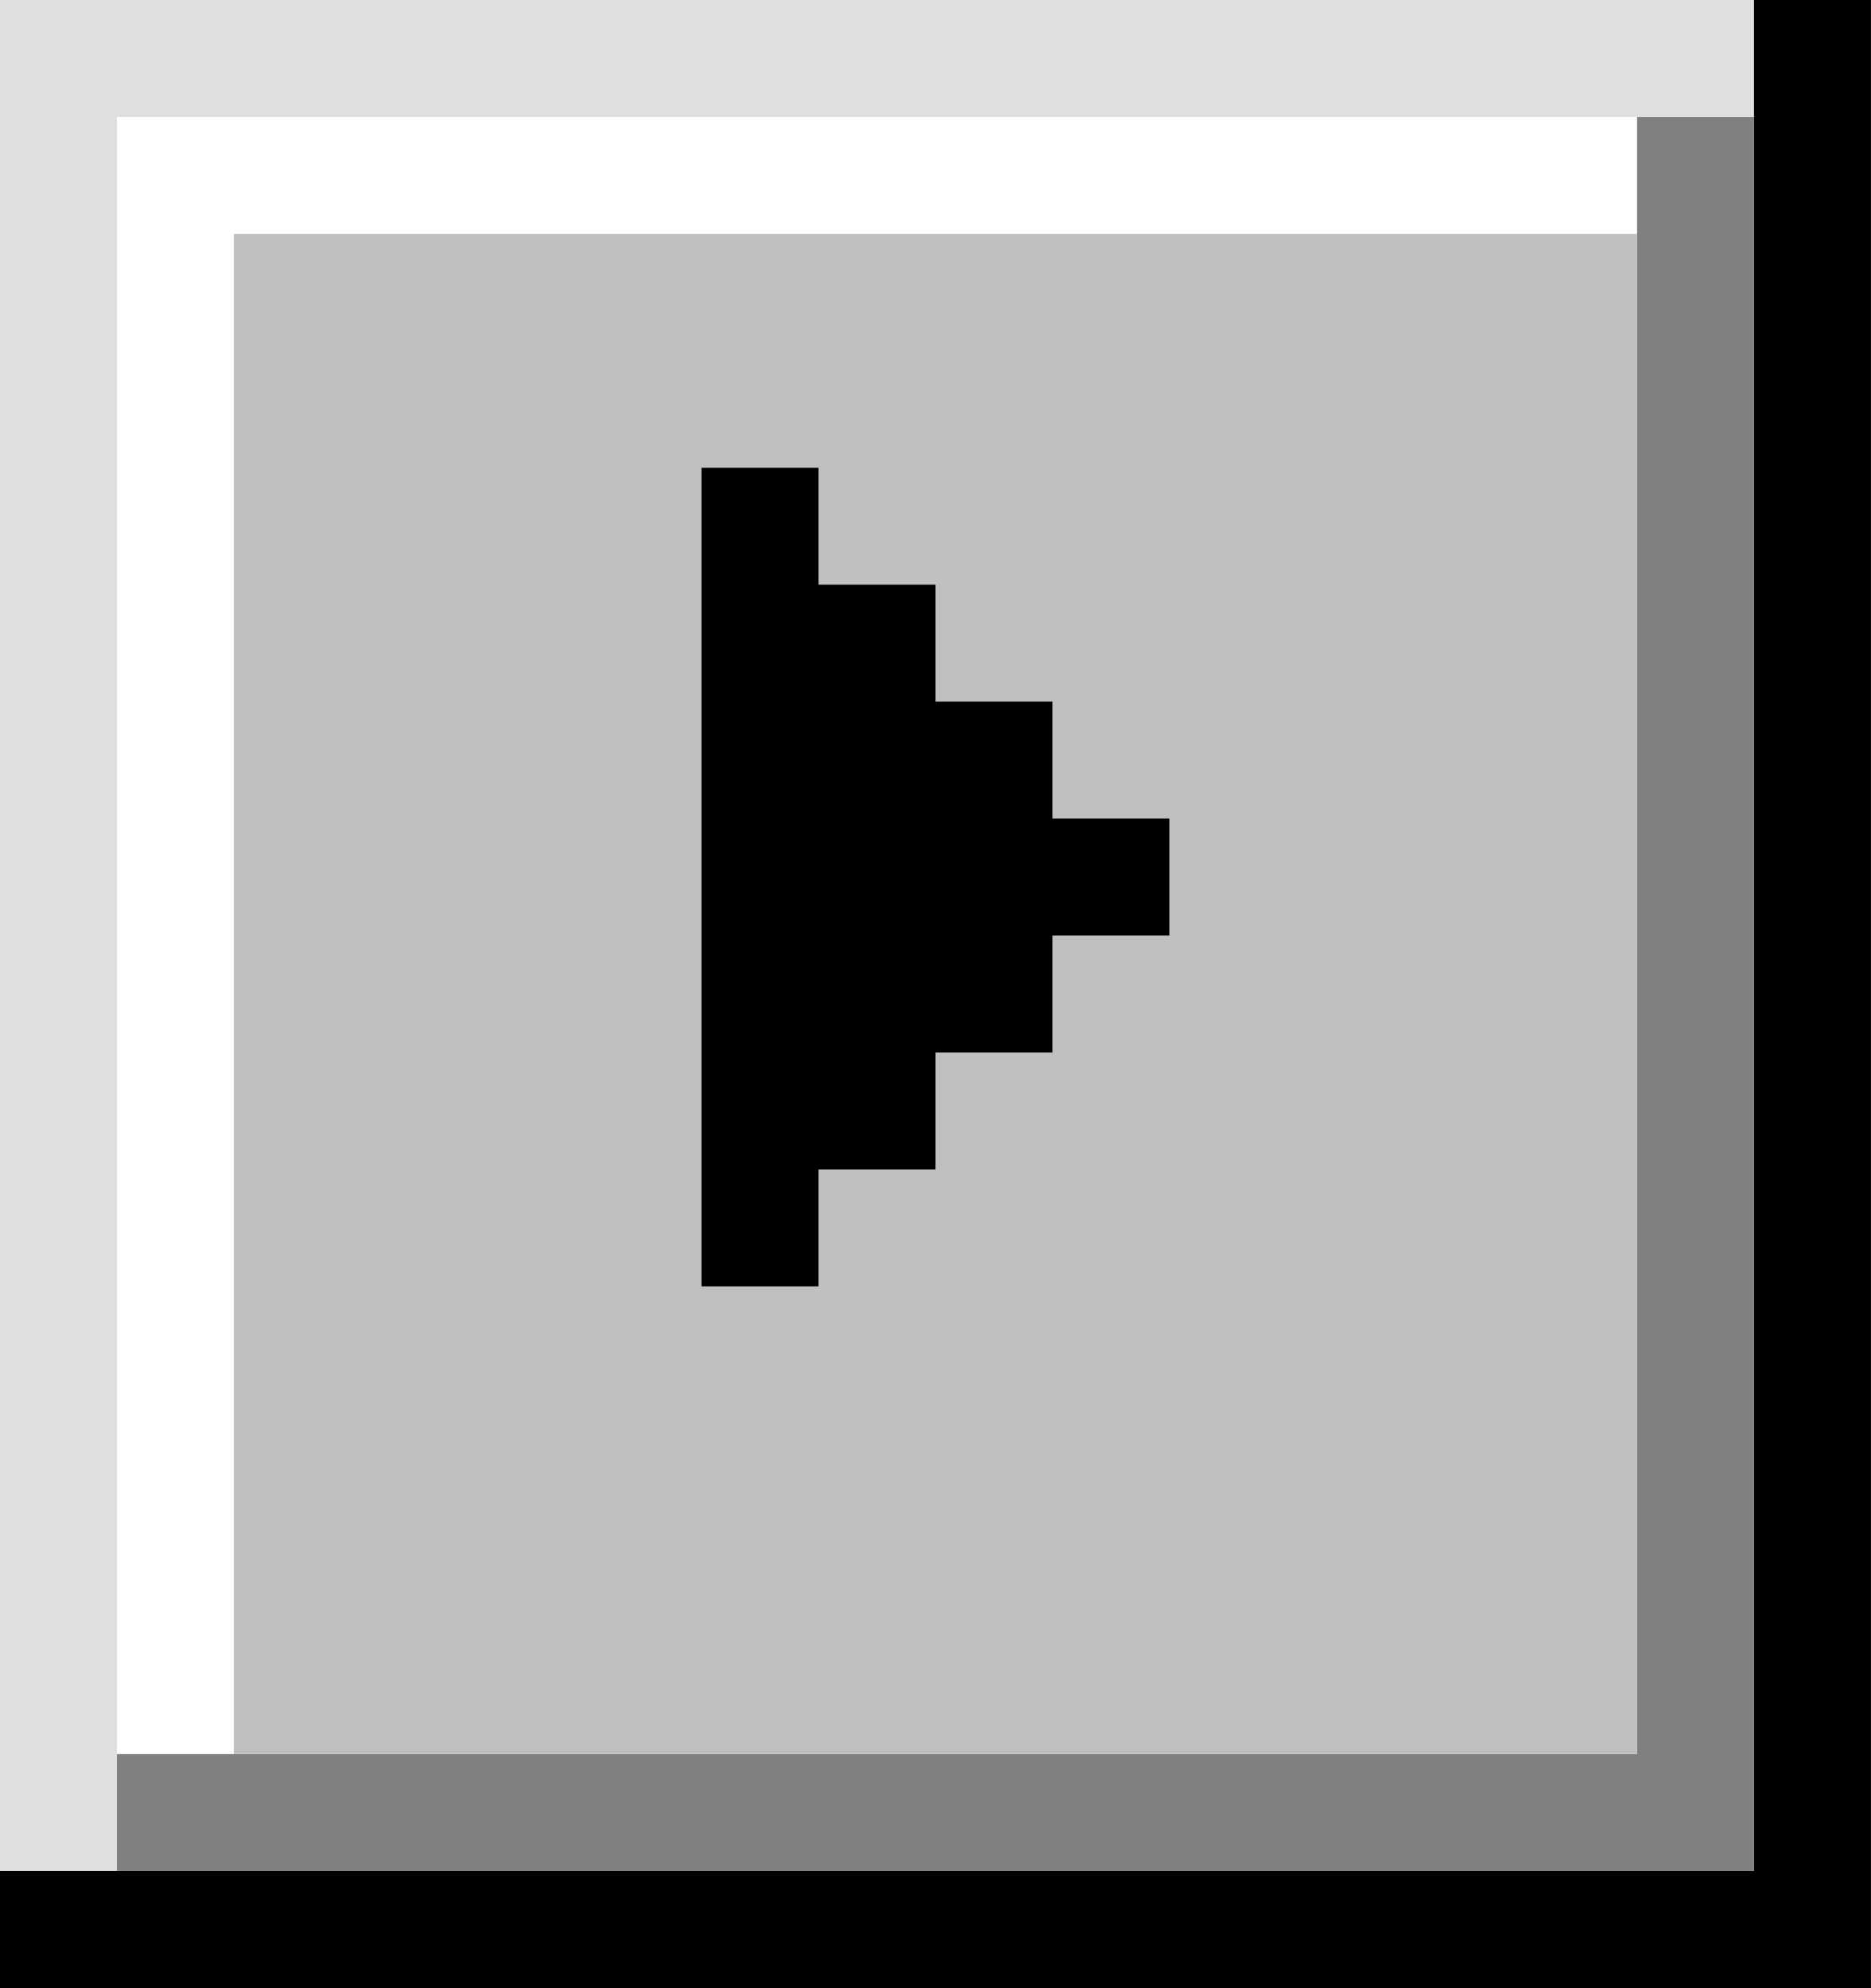
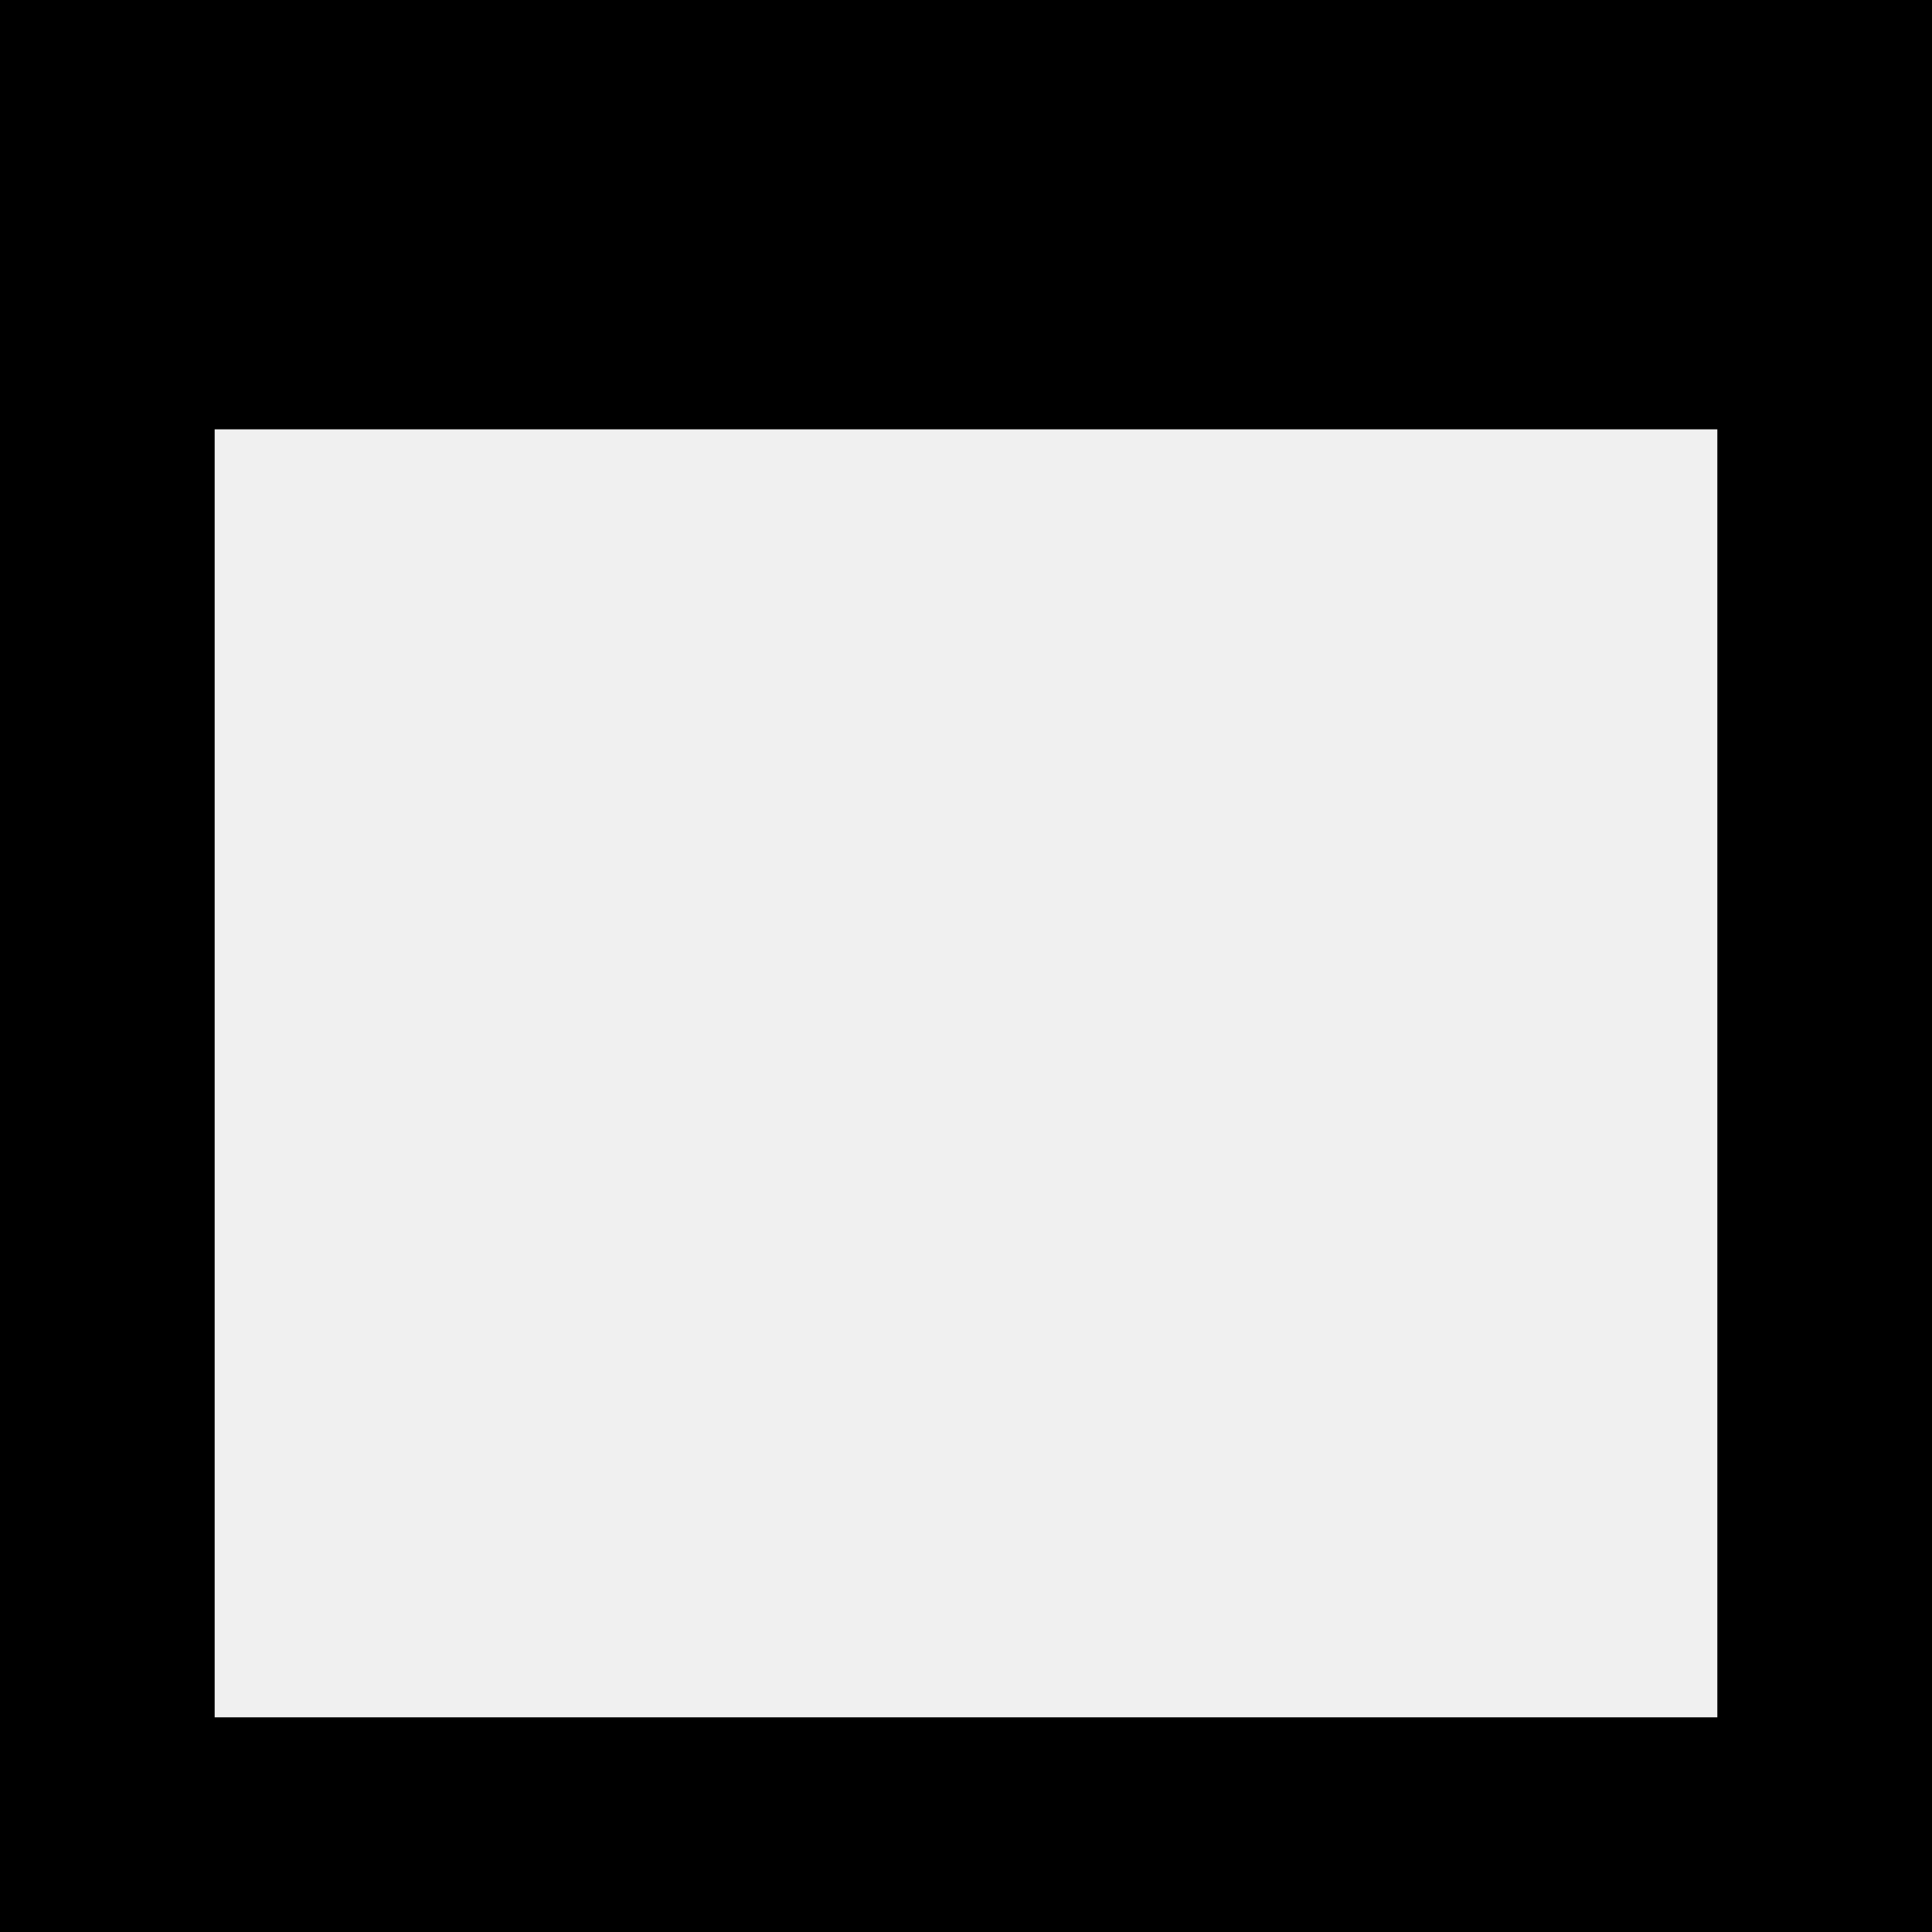
- <svg xmlns="http://www.w3.org/2000/svg" width="16" height="17" viewBox="0 0 16 17" fill="none">
-   <path fill-rule="evenodd" clip-rule="evenodd" d="M15 0H0V1V16H1V1H15V0Z" fill="#DFDFDF" />
-   <path fill-rule="evenodd" clip-rule="evenodd" d="M2 1H1V15H2V2H14V1H2Z" fill="white" />
-   <path fill-rule="evenodd" clip-rule="evenodd" d="M16 17H15H0V16H15V0H16V17Z" fill="black" />
-   <path fill-rule="evenodd" clip-rule="evenodd" d="M15 1H14V15H1V16H14H15V1Z" fill="#808080" />
-   <rect x="2" y="2" width="12" height="13" fill="#C0C0C0" />
-   <path fill-rule="evenodd" clip-rule="evenodd" d="M7 4H6V11H7V10H8V9H9V8H10V7H9V6H8V5H7V4Z" fill="black" />
+ <svg xmlns="http://www.w3.org/2000/svg" width="9" height="9" viewBox="0 0 9 9" fill="none">
+   <path fill-rule="evenodd" clip-rule="evenodd" d="M9 0H0V2V8V9H1H8H9V8V2V0ZM8 2H1V8H8V2Z" fill="black" />
</svg>
